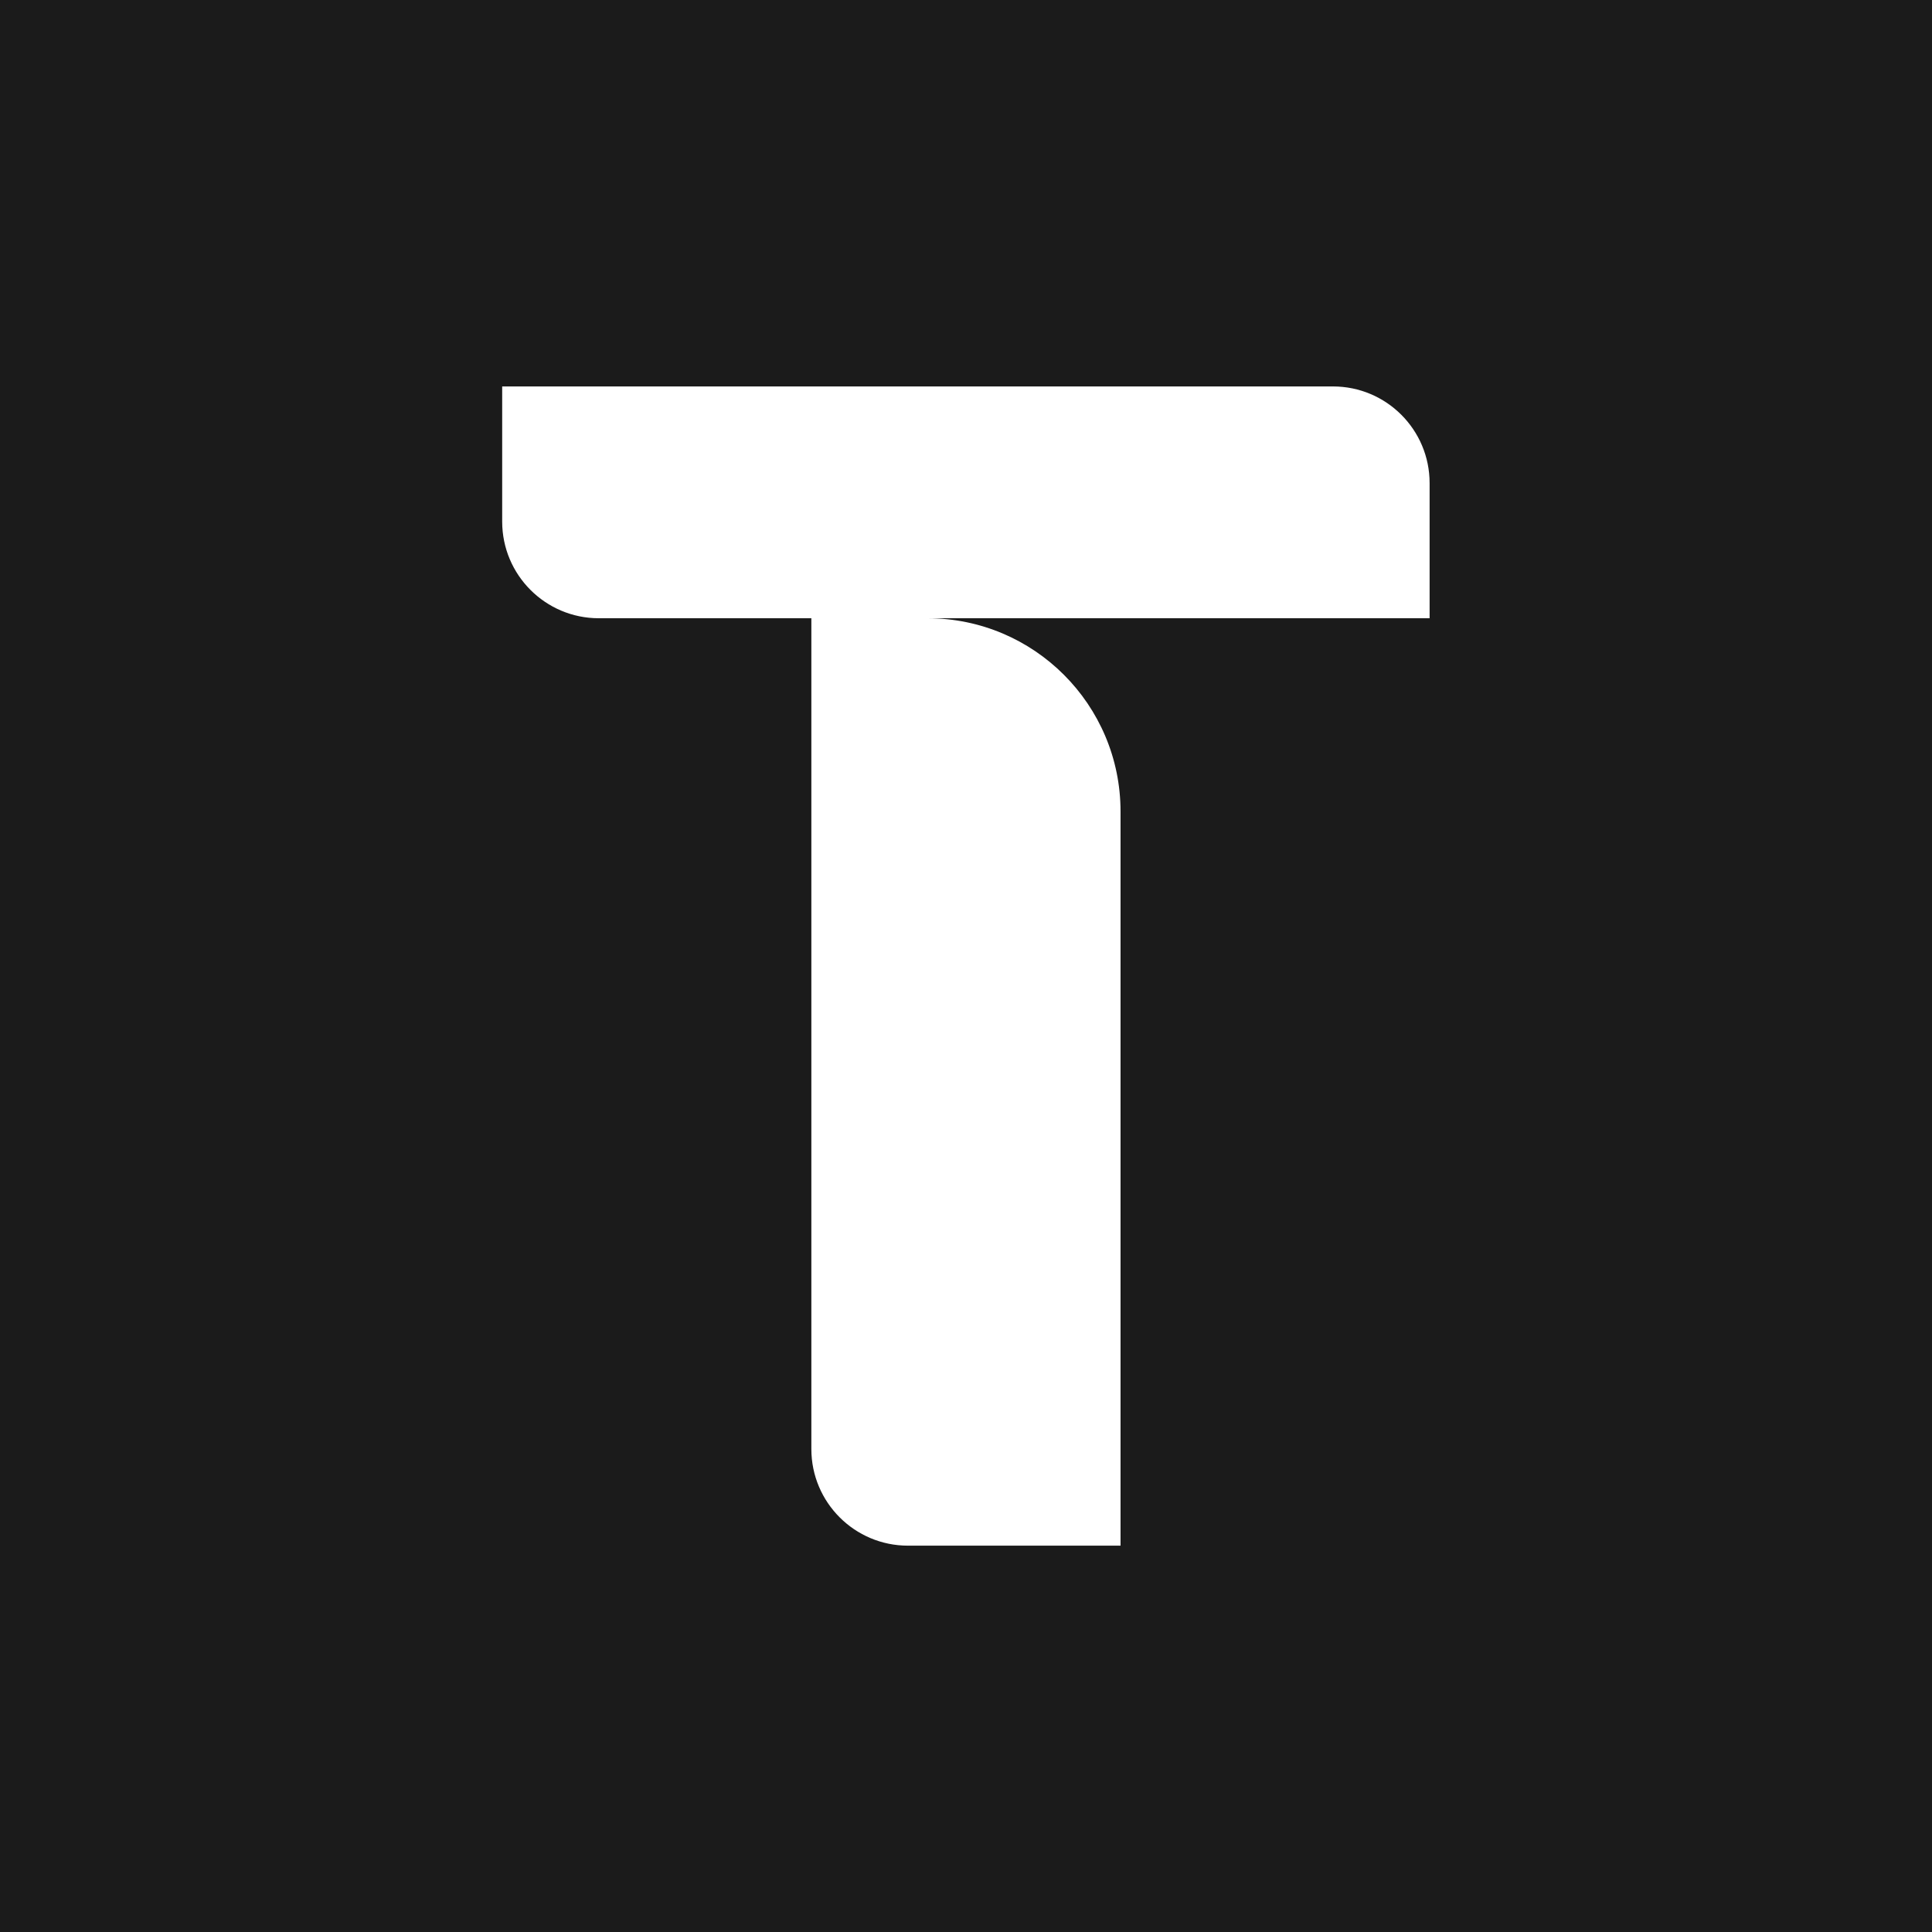
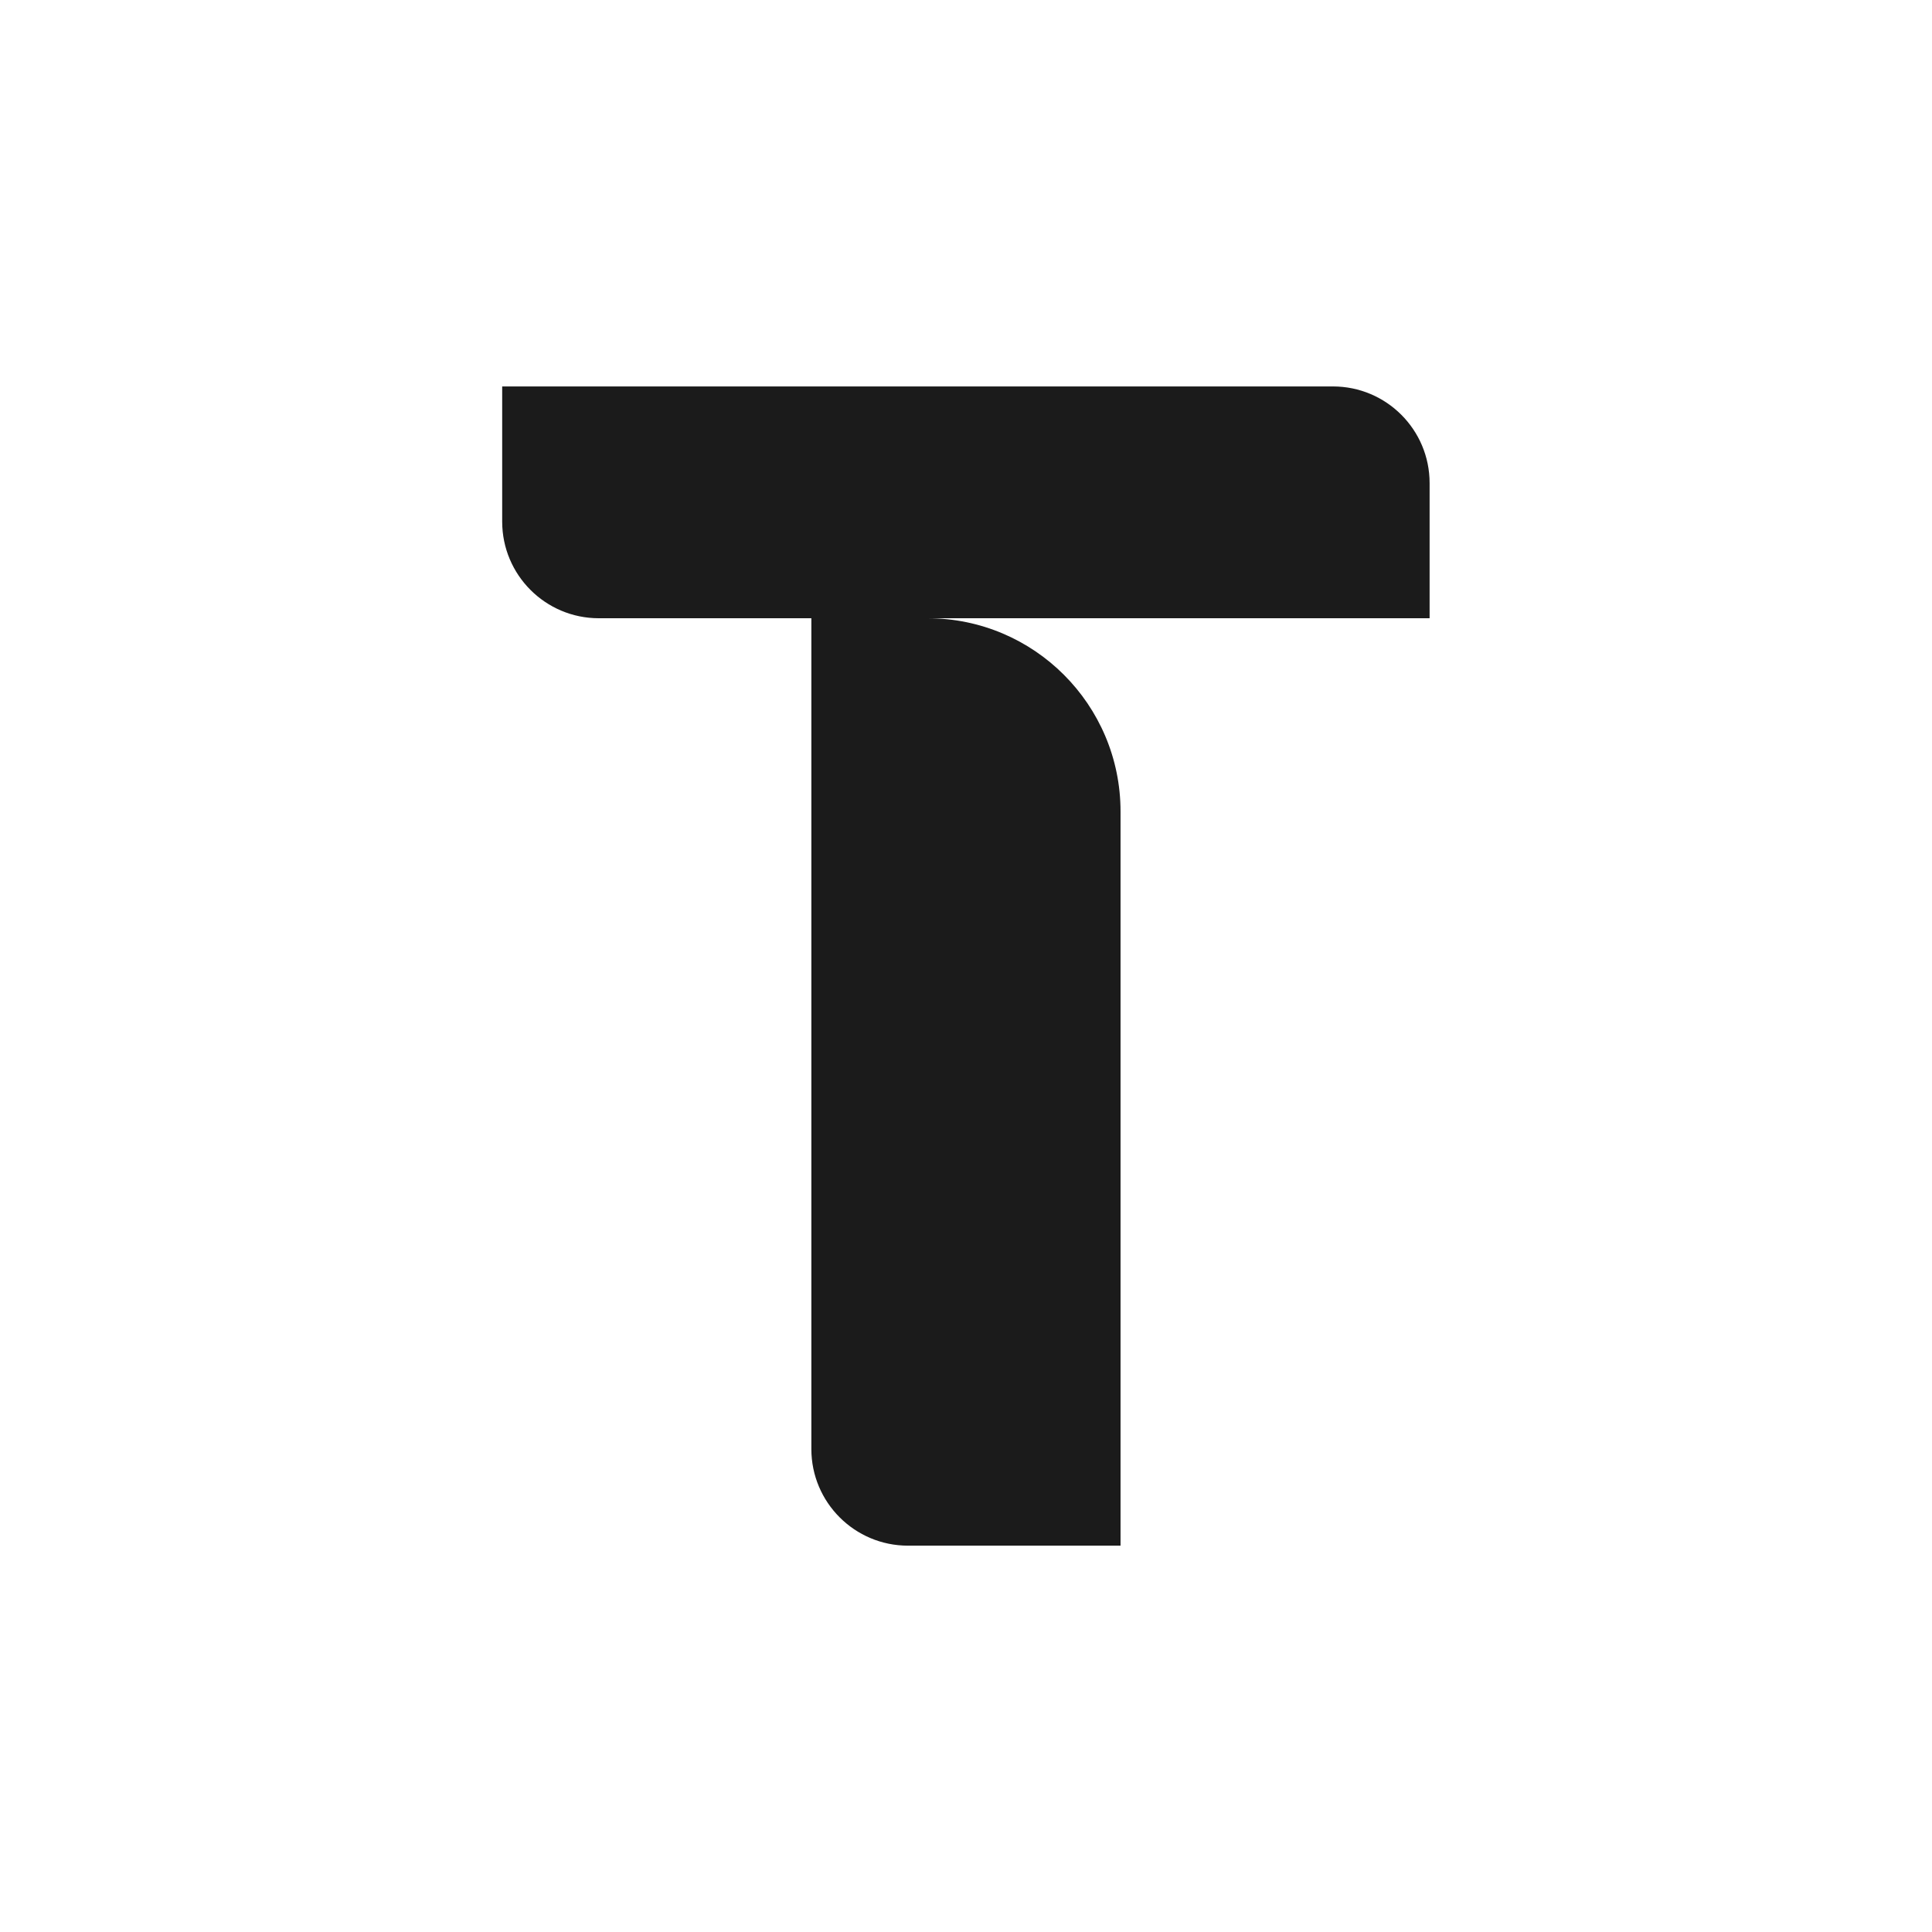
<svg xmlns="http://www.w3.org/2000/svg" viewBox="0 0 180.78 180.78">
-   <path d="M0 0v180.78h180.78V0H0Zm133.78 57.85h-47c9.98 0 18.07 8.1 18.07 18.08v68.7H84.96c-4.99 0-9.04-4.05-9.04-9.04V57.85H56.03c-4.99 0-9.04-4.05-9.04-9.04V36.16h77.74c4.99 0 9.04 4.05 9.04 9.04v12.65Z" style="fill:#1b1b1b" />
+   <path fill-rule="evenodd" d="M 0,0 L 0,180.78 L 180.78,180.78 L 180.78,0 M0 0v180.78h180.78V0H0Zm133.78 57.85h-47c9.98 0 18.07 8.1 18.07 18.08v68.7H84.96c-4.99 0-9.04-4.05-9.04-9.04V57.85H56.03c-4.99 0-9.04-4.05-9.04-9.04V36.16h77.74c4.99 0 9.04 4.05 9.04 9.04v12.65Z" style="fill:#1b1b1b" />
</svg>
